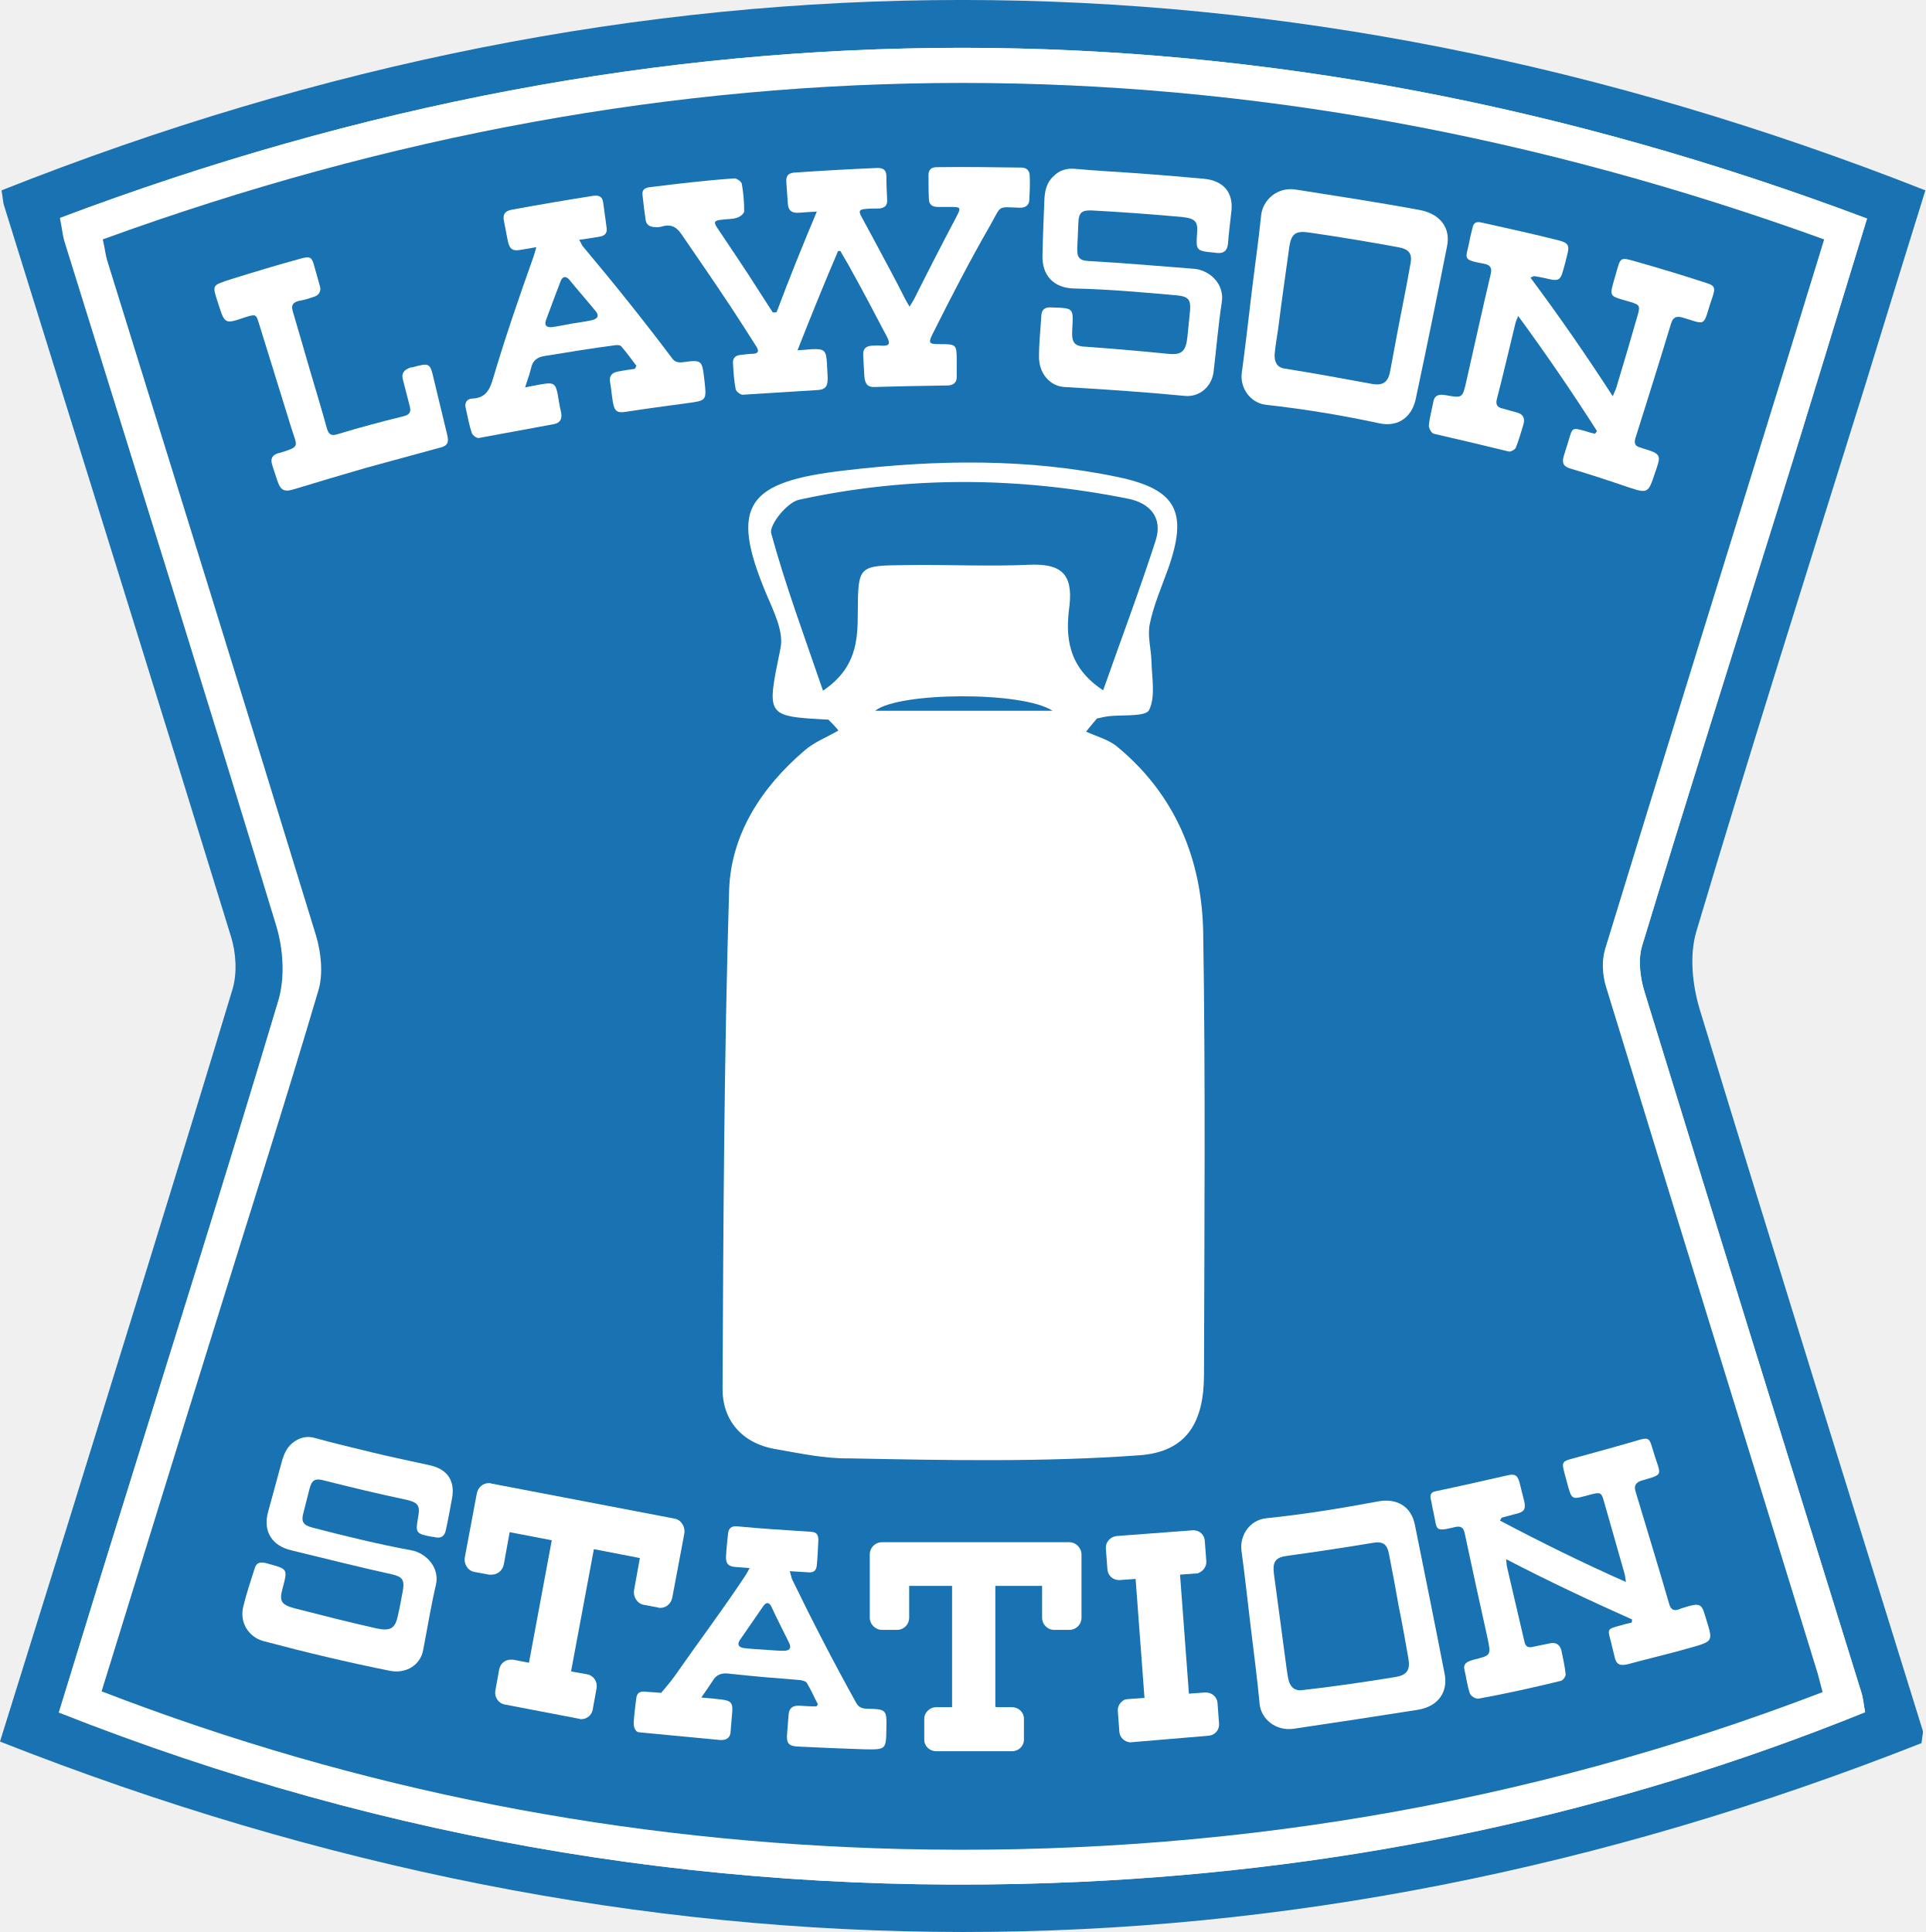
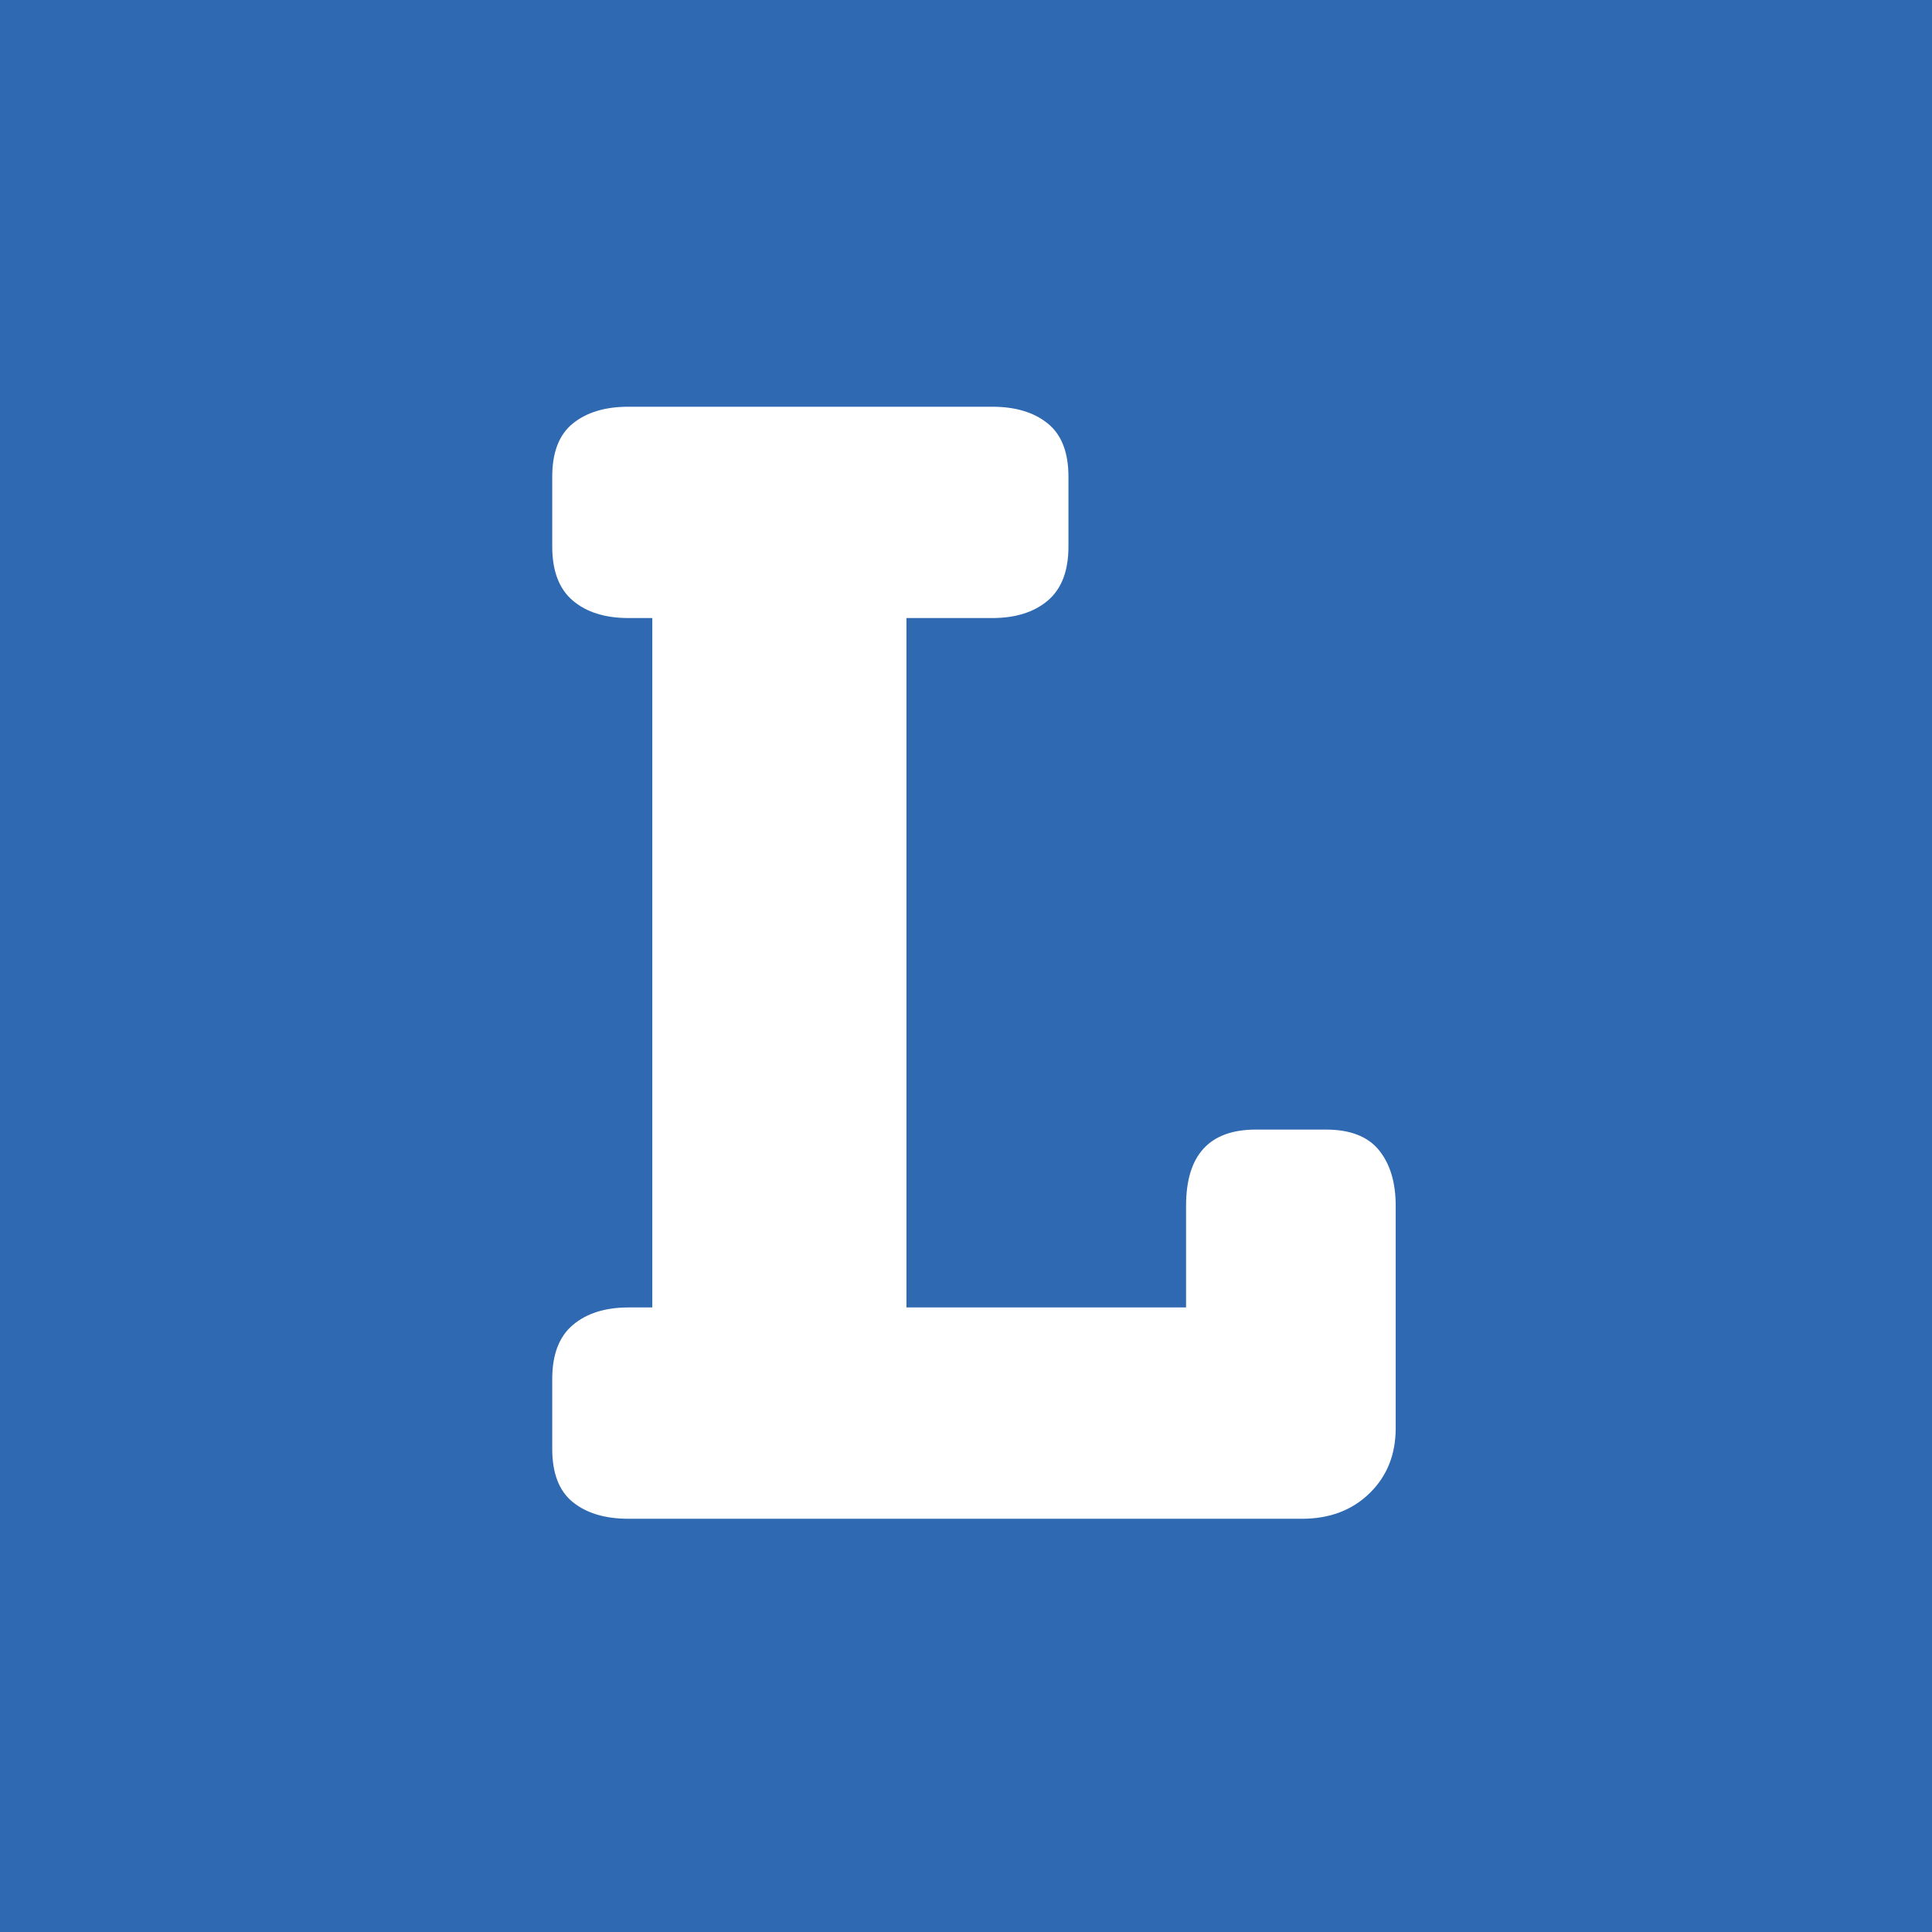
- <svg xmlns="http://www.w3.org/2000/svg" version="1.1" id="layer" x="0px" y="0px" style="enable-background:new 0 0 652 652;" xml:space="preserve" viewBox="87 71.93 498.3 500.06">
-   <style type="text/css">
- 	.st0{fill-rule:evenodd;clip-rule:evenodd;fill:#1972B1;}
- 	.st1{fill-rule:evenodd;clip-rule:evenodd;fill:#FFFFFF;}
- </style>
-   <path class="st0" d="M584.3,523.1C419,588.3,253.6,588.4,87,522.7c6-19.2,11.7-37.6,17.4-55.8c14.3-46.3,28.8-92.6,42.8-139  c1.2-4.1,0.9-9.3-0.4-13.5c-19.4-63.1-39.1-126-58.7-189.1c-0.3-0.8-0.3-1.7-0.7-4.1c165.6-65.7,331.1-65.7,497.9,0  c-5.4,17.3-10.5,33.9-15.6,50.5c-14.7,47.1-29.6,94.1-43.7,141.4c-1.8,6.1-1,13.8,0.9,20.1c19,62.3,38.4,124.4,57.7,186.6  C584.8,520.4,584.5,521,584.3,523.1 M570.2,128.5c-156.5-58.9-311.9-58.9-467.7-0.1c0.6,2.9,0.7,4.4,1.1,5.8  c18.4,59.1,36.9,118.2,54.9,177.4c1.8,6,2.3,13.4,0.5,19.4c-14.2,47.5-29.2,94.9-43.9,142.3c-4.3,13.8-8.5,27.7-12.9,41.9  C188,549.1,276,563.2,366.8,559c69.9-3.2,137.7-17.5,202.9-43.9c-0.4-2.1-0.5-3.6-0.9-4.9c-18.8-60.5-37.6-121-56.2-181.6  c-1.1-3.7-1.7-8.3-0.6-11.9c11.6-38.2,23.7-76.4,35.6-114.5C555.1,178.1,562.5,153.8,570.2,128.5" />
-   <path class="st1" d="M570.2,128.5c-7.8,25.3-15.1,49.6-22.7,73.7c-11.9,38.2-23.9,76.3-35.5,114.5c-1.1,3.6-0.6,8.2,0.6,11.9  c18.6,60.6,37.4,121.1,56.2,181.6c0.4,1.3,0.5,2.8,0.9,4.9c-65.2,26.4-133,40.6-202.9,43.9c-90.8,4.2-178.8-9.9-264.5-43.9  c4.4-14.2,8.6-28.1,12.9-41.9c14.7-47.4,29.7-94.7,43.9-142.3c1.8-5.9,1.3-13.4-0.5-19.4c-18-59.2-36.6-118.3-54.9-177.4  c-0.4-1.4-0.5-2.9-1.1-5.8C258.3,69.6,413.7,69.6,570.2,128.5 M113.6,133.8c0.5,2.5,0.7,4,1.1,5.3c18.1,58.3,36.2,116.5,54.1,174.9  c1.3,4.4,1.9,9.9,0.6,14.2c-8.5,28.8-17.7,57.5-26.6,86.2c-9.8,31.4-19.5,62.9-29.5,95.2c66.8,25.8,135.6,39,206.5,40.8  c82.1,2.1,161.7-11,238.9-40.6c-0.6-2.1-0.9-3.5-1.3-4.8c-18.3-59.1-36.6-118.2-54.8-177.4c-1-3.1-1.2-6.9-0.3-9.9  c14.2-46.4,28.6-92.6,42.9-138.9c4.6-14.7,9-29.3,13.8-44.8C409.9,79.9,262,79.9,113.6,133.8" />
-   <path class="st0" d="M502.7,327.5c-1-3.1-1.2-6.9-0.3-9.9c14.2-46.4,28.6-92.6,42.9-138.9c4.6-14.7,9-29.3,13.8-44.8  c-149.2-54-297.1-54-445.5,0c0.6,2.5,0.7,4,1.1,5.3c18.1,58.3,36.2,116.5,54.1,174.9c1.3,4.4,1.9,9.9,0.6,14.2  c-8.5,28.8-17.7,57.5-26.6,86.2c-9.8,31.4-19.5,62.9-29.5,95.2c66.8,25.8,135.6,39,206.5,40.8c82.1,2,161.7-11,238.9-40.6  c-0.6-2.1-0.9-3.5-1.3-4.9C539.2,445.8,520.8,386.7,502.7,327.5" />
-   <path class="st1" d="M301.4,258.2c-16.4-0.9-16-0.8-12.4-18.5c0.9-4.3-1.8-9.6-3.7-14.1c-9.7-23.1-4.8-29,20.3-31.9  c23.6-2.8,47.3-3.2,70.7,1.7c15.3,3.2,18.2,9.1,13,23.8c-1.7,4.7-3.7,9.3-4.7,14.1c-0.7,3.1,0.3,6.4,0.4,9.7  c0.1,4.3,1.1,9.2-0.6,12.7c-0.9,1.8-6.8,1.2-10.4,1.6c-1,0.1-2.1,0.4-3.1,0.6c-0.9,1.1-1.9,2.2-2.8,3.4c2.6,1.2,5.6,2,7.8,3.7  c15.3,12.5,22.2,29.4,22.5,48.5c0.6,38,0.3,76.1,0.2,114.2c0,12.3-4.4,20-16.7,20.9c-25,1.8-49.7,1.3-75.1,0.8  c-6.3,0.1-12.8-1.3-19.1-2.4c-8.8-1.5-13.8-7.6-13.7-15.8c0.2-43,0.4-86,1.7-128.9c0.5-14.5,8.4-26.6,19.5-36.1  c2.5-2.2,5.9-3.5,8.8-5.2C303.1,259.9,302.3,259.1,301.4,258.2 M372.5,250.6c4.8-13.6,9.5-26.1,13.6-38.8c1.9-6-1.6-9.7-7.2-10.8  c-28.4-5.7-56.9-5.9-85.2,0.3c-3,0.7-7.7,6.5-7.1,8.7c3.7,13.5,8.6,26.7,13.4,40.7c8.7-5.9,9-13.1,9-20.5c0.1-11.7,0.1-11.9,12-12  c10.8-0.2,21.6,0.4,32.5-0.1c7.9-0.3,11.2,2.2,10.3,10.5C362.7,236.5,363.2,244.5,372.5,250.6 M313.5,255.9h45.9  C351.7,250.8,319.6,251,313.5,255.9" />
-   <path class="st1" d="M288,152.7c3.2-8.5,6.6-17,10.4-26c-2,0.1-3.4,0.2-4.7,0.3c-1.8,0.1-2.7-0.6-2.8-2.3c-0.1-1.9-0.3-3.8-0.4-5.7  c-0.1-1.5,0.5-2.3,2.1-2.4c7.2-0.5,14.4-0.9,21.5-1.2c1.6,0,2.3,0.6,2.3,2.2c0,2,0.1,4,0.2,6c0.1,1.5-0.6,2.2-2.2,2.3  c-1,0-2.1,0-3.2,0.1c-1.8,0.1-2.1,0.5-1.2,2.1c2.4,4.4,4.8,8.9,7.2,13.4c1.4,2.6,2.7,5.1,4,7.7c0.3,0.6,0.6,1.1,1.2,2.1  c0.5-0.9,0.9-1.4,1.2-2c3.6-7.2,7.3-14.4,11.1-21.6c1-2,0.9-2.2-1.5-2.2c-1.1,0-2.2,0-3.4,0c-1.5,0-2.4-0.6-2.4-2.1  c-0.1-2.1-0.1-4.1-0.1-6.2c0-1.3,0.7-2,2.1-2c7.3-0.1,14.6,0,21.9,0.1c1.6,0,2.2,1,2.2,2.2c0.1,2.1,0,4.2-0.1,6.2  c-0.1,1.3-0.9,2-2.4,2c-6-0.2-4.7-0.8-7.7,4.5c-5.3,9.2-10.2,18.7-14.9,28.1c-1.2,2.4-1,2.7,1.6,2.7c4.6,0,4.6,0,4.6,4.5  c0,1.3,0,2.5,0,3.8c0.1,1.6-0.8,2.3-2.2,2.4c-6.3,0.1-12.6,0.2-18.9,0.4c-1.9,0.1-2.6-0.7-2.8-2.7c-0.1-1.8-0.2-3.7-0.3-5.5  c-0.1-1.7,0.7-2.4,2.3-2.5c0.8,0,1.6-0.1,2.4,0c2,0.1,2.4-0.4,1.5-2.2c-3.2-6.1-6.4-12.2-9.8-18.3c-0.7-1.3-1.6-2.7-2.3-4  c-0.2,0-0.4,0-0.6,0c-3.6,8.4-7,16.8-10.5,25.7c1.6-0.1,2.7-0.2,3.8-0.3c3.1-0.1,3.6,0.3,3.8,3.4c0.1,1.2,0.1,2.5,0.2,3.8  c0.1,2.4-0.5,3.3-2.8,3.4c-6.4,0.4-12.8,0.8-19.2,1.2c-0.6,0-1.6-0.8-1.8-1.4c-0.4-2.2-0.6-4.5-0.7-6.8c-0.1-1.3,0.7-2,1.9-2.1  c1.1-0.1,2.2-0.3,3.3-0.3c1.3-0.1,1.6-0.6,0.9-1.8c-2.1-3.3-4.2-6.6-6.3-9.8c-4.3-6.5-8.7-12.9-13.1-19.3c-1.2-1.8-2.6-2.7-4.9-2.1  c-0.6,0.2-1.3,0.3-2,0.2c-1.2,0-2.2-0.5-2.4-1.8c-0.3-2.1-0.6-4.3-0.8-6.4c-0.2-1.3,0.4-1.9,1.7-2.1c7.3-0.9,14.7-1.8,22.1-2.3  c0.6,0,1.9,0.9,1.9,1.5c0.4,2.3,0.6,4.6,0.6,7c0,0.6-1.1,1.5-1.9,1.7c-1.2,0.4-2.6,0.3-3.9,0.5c-2,0.2-2.2,0.6-1.1,2.2  c3.5,5.3,7.1,10.5,10.5,15.9c1.3,2,2.6,4,3.8,5.9C287.6,152.8,287.8,152.8,288,152.7" />
-   <path class="st1" d="M504.4,174.5c0.4-1.1,0.7-1.6,0.9-2.2c1.9-6.3,3.8-12.7,5.6-19c0.6-2.2,0.4-2.5-1.9-3.2c-5.7-1.7-5.6-1-4-6.6  c1.6-5.5,0.9-5.1,6.7-3.5c5.6,1.6,11.2,3.3,16.7,5.1c2.3,0.7,2.6,1.2,1.9,3.4c-0.6,1.7-1.1,3.4-1.6,5c-0.7,2-1.2,2.2-3.4,1.5  c-1-0.3-1.9-0.6-2.9-0.9c-1.5-0.4-2.4-0.1-2.9,1.5c-3,9.9-6.1,19.8-9.2,29.6c-0.5,1.5-0.1,2.3,1.4,2.6c0,0,0.1,0,0.2,0.1  c5.4,1.6,5,1.8,3.3,6.8c-1.6,4.8-1.8,5-6.6,3.4c-5-1.7-10.1-3.4-15.2-4.9c-1.8-0.5-2.2-1.5-1.7-3.2c0.5-1.5,0.9-3,1.4-4.5  c0.8-2.8,0.9-2.9,3.8-2.1c1,0.3,1.9,0.6,2.9,0.8c0.2-0.2,0.3-0.4,0.5-0.7c-6.3-9.9-13-19.7-20.4-29.8c-0.3,0.9-0.6,1.4-0.7,1.9  c-1.6,6.5-3.1,13.1-4.8,19.6c-0.4,1.6,0.2,2.2,1.6,2.5c1.2,0.3,2.4,0.7,3.6,1c1.6,0.4,2.1,1.5,1.7,3c-0.6,2-1.2,4.1-2,6.1  c-0.2,0.5-1.3,1.1-1.8,1c-6.5-1.6-12.9-3.1-19.4-4.6c-0.6-0.1-1.4-1.5-1.3-2.2c0.2-2.1,0.8-4.2,1.2-6.3c0.3-1.2,1-1.6,2.2-1.6  c0.3,0,0.6,0.1,0.9,0.1c4.4,0.8,4.4,0.8,5.4-3.6c2.1-9.2,4.1-18.5,6.3-27.7c0.4-1.6-0.1-2.4-1.7-2.7c-5.9-1.1-4.7-1.2-3.8-5.8  c0.2-1.2,0.5-2.3,0.8-3.5c0.2-1.2,0.9-1.7,2.2-1.4c6.8,1.5,13.6,3,20.3,4.7c2.2,0.6,2.6,1.3,2.1,3.3c-0.4,1.6-0.8,3.3-1.3,4.9  c-0.5,1.9-1.3,2.3-3.3,1.8c-1.3-0.3-2.7-0.6-4-0.8c-0.2,0-0.4,0.1-1,0.4C490.7,154,497.6,164,504.4,174.5" />
-   <path class="st1" d="M381.7,116.8c5.6,0.4,11.3,0.9,16.9,1.4c5.1,0.5,7.6,3.6,7.1,8.3c-0.3,2.9-0.7,5.8-0.9,8.6  c-0.2,1.7-1.1,2.5-2.9,2.3c-0.2,0-0.5-0.1-0.8-0.1c-4.5-0.4-4.6-0.6-4.3-4.8c0.3-3.2-0.4-4-3.8-4.4c-7.8-0.7-15.7-1.3-23.5-1.7  c-2.5-0.1-3.3,0.6-3.4,3c-0.1,2.3-0.2,4.5-0.3,6.8c-0.1,2.4,0.6,3.2,3.1,3.3c9,0.5,18.1,1.3,27.1,2c3.9,0.3,8,3.8,7.2,8.7  c-0.9,5.9-1.4,11.9-2.1,17.8c-0.4,4-3.7,6.8-7.5,6.4c-10.3-1-20.7-1.7-31.1-2.3c-3.8-0.2-6.7-3.6-6.6-8c0-3.5,0.4-7,0.6-10.5  c0.1-1.5,0.9-2.2,2.5-2.1c6,0.2,5.8,0,5.5,5.8c-0.2,3.5,0.6,4.3,3.9,4.4c6.9,0.5,13.9,1.1,20.8,1.8c3.6,0.4,4.7-0.6,5.1-4.3  c0.2-2.3,0.5-4.6,0.7-7c0.2-2.7-0.5-3.5-3.2-3.8c-8.9-0.8-17.8-1.6-26.8-1.8c-5.3-0.1-8.4-3.4-8.2-8.7c0.1-4.8,0.3-9.6,0.5-14.4  c0.1-2.2,0.6-4.4,2.4-6c1.4-1.4,3.1-2,5.2-1.9C370.3,116.1,376,116.4,381.7,116.8" />
-   <path class="st1" d="M251.7,166.6c-1.3-1.7-2.5-3.4-3.9-5c-0.3-0.4-1.2-0.4-1.7-0.3c-6.1,0.8-12.2,1.8-18.3,2.8  c-1.8,0.3-2.9,1.2-3.3,2.9c-0.4,1.6-0.9,3.1-1.6,5.2c2.1-0.4,3.4-0.7,4.8-0.9c2.5-0.4,3.1,0,3.6,2.5c0.3,1.6,0.5,3.2,0.9,4.8  c0.4,1.8-0.3,2.8-1.8,3.1c-6.5,1.2-13,2.4-19.5,3.6c-0.5,0.1-1.6-0.7-1.8-1.3c-0.7-2.1-1.1-4.4-1.6-6.6c-0.3-1.4,0.5-2.2,1.6-2.3  c3.7-0.1,4.7-2.4,5.6-5.5c3.1-10.5,6.7-20.9,10.4-31.3c0.2-0.6,0.4-1.3,0.7-2.4c-1.6,0.3-2.8,0.5-4.1,0.7c-1.9,0.4-2.8-0.2-3.2-2  c-0.4-1.8-0.7-3.7-1.1-5.6c-0.3-1.6,0.3-2.5,2.1-2.8c7-1.3,14.1-2.5,21.1-3.6c1.5-0.2,2.3,0.3,2.5,1.7c0.3,2.2,0.6,4.4,0.9,6.6  c0.2,1.4-0.5,2.1-1.9,2.3c-1.6,0.3-3.2,0.5-5.2,0.8c0.5,0.8,0.7,1.5,1.2,2c7.9,9.4,15.5,18.9,22.8,28.6c0.7,1,1.5,1.2,2.7,1.1  c5.1-0.7,5.1-0.6,5.7,4.6c0.6,5.4,0.6,5.3-4.6,6c-5.2,0.7-10.4,1.4-15.6,2.2c-2.4,0.4-3.1-0.1-3.5-2.6c-0.3-1.7-0.4-3.4-0.7-5  c-0.3-1.6,0.4-2.5,2-2.8c1.5-0.3,2.9-0.5,4.4-0.7C251.5,167.1,251.6,166.8,251.7,166.6 M234.9,155.7L234.9,155.7  c1.8-0.3,3.5-0.5,5.3-0.9c1.6-0.4,1.9-1.2,0.9-2.4c-2.2-2.7-4.5-5.3-6.7-8c-0.9-1.1-1.8-1-2.3,0.3c-1.3,3.4-2.6,6.8-3.8,10.1  c-0.5,1.4,0.2,1.9,1.5,1.8C231.5,156.4,233.2,156,234.9,155.7" />
-   <path class="st1" d="M410.9,147.9c0.8-6.7,1.8-13.5,2.5-20.3c0.4-3.8,4.1-7.4,9-6.6c10.7,1.7,21.4,3.3,32.1,5.3c5.2,1,8,4.6,7,9.4  c-2.6,13.2-5.3,26.3-8.1,39.5c-0.9,4.3-4.2,7.4-9.4,6.3c-9.7-2.1-19.5-3.7-29.4-4.8c-4.1-0.5-6.8-4.5-6.2-8.4  C409.3,161.6,410.1,154.8,410.9,147.9 M449.4,154.1c0.9-4.6,1.8-9.1,2.6-13.7c0.6-2.8-0.3-4-3.2-4.5c-7.7-1.4-15.4-2.7-23.1-3.8  c-3.4-0.5-4.5,0.4-5,3.6c-1,7.1-2,14.2-2.9,21.3c-0.3,2.1-0.7,4.3-0.9,6.4c-0.2,2.1,0.6,3.6,2.4,3.9c7.6,1.2,15.2,2.6,22.8,4  c2.9,0.5,4.2-0.5,4.7-3.4C447.7,163.2,448.5,158.6,449.4,154.1" />
-   <path class="st1" d="M181.8,193c-6.2,1.8-12.3,3.6-18.5,5.5c-2.8,0.9-3.7,0.4-4.6-2.4c-0.4-1.3-0.9-2.6-1.3-4  c-0.4-1.4,0-2.3,1.4-2.8c0.1,0,0.2-0.1,0.4-0.1c5.7-1.7,4.7-1.6,3.2-6.5c-2.8-9-5.6-18-8.4-27.1c-0.7-2.3-0.8-2.4-3.4-1.6  c-5.5,1.9-5.4,1.8-7.1-3.4c-1.6-5.1-1.9-4.7,3.6-6.5c5.8-1.8,11.7-3.6,17.6-5.2c2.5-0.7,3-0.5,3.6,1.8c0.5,1.7,1,3.5,1.5,5.3  c0.4,1.4-0.3,2.4-1.7,2.8c-1.2,0.4-2.4,0.8-3.7,1c-1.7,0.4-2.1,1.2-1.6,2.8c1.5,5,2.9,10,4.4,15.1s3,10,4.4,15.1  c0.5,1.7,1.2,2,2.8,1.5c5.6-1.7,11.2-3.2,16.9-4.6c1.7-0.4,2.2-1.1,1.7-2.8c-0.6-2.2-1.1-4.4-1.7-6.6c-0.5-1.7,0.2-2.6,1.8-3.2  c0.2-0.1,0.4-0.1,0.6-0.1c4.5-1.2,4.6-1.2,5.6,3.2c1.1,4.7,2.3,9.4,3.4,14.1c0.6,2.3,0.1,3.1-2.2,3.6  C194.3,189.6,188.1,191.3,181.8,193" />
-   <path class="st1" d="M507.8,481.4c-0.2-1.1-0.2-1.7-0.4-2.3c-1.8-6.2-3.5-12.4-5.3-18.6c-0.6-2.2-0.9-2.4-3.2-1.8  c-5.4,1.4-5,1.9-6.5-3.6c-1.4-5.4-1.8-4.7,3.6-6.2c5.1-1.4,10.2-2.8,15.3-4.3c2.1-0.6,2.6-0.4,3.2,1.7c0.5,1.7,1,3.3,1.6,5  c0.6,2,0.4,2.4-1.7,3.1c-0.9,0.3-1.8,0.5-2.7,0.8c-1.3,0.5-1.9,1.2-1.4,2.8c2.9,9.7,5.9,19.4,8.7,29.1c0.4,1.5,1.3,1.9,2.7,1.3  c0.1,0,0.1,0,0.2-0.1c5.7-1.8,5.4-1.5,6.9,3.5c1.5,4.8,1.4,5-3.9,6.5c-5.5,1.6-11.2,2.9-16.7,4.4c-2.1,0.5-2.9-0.1-3.3-1.8  c-0.4-1.5-0.7-3-1.1-4.5c-0.8-2.8-0.7-2.9,2.4-3.7c1-0.3,2.1-0.6,3.1-0.8c0-0.3,0.1-0.6,0.1-0.8c-11-4.9-21.8-10-32.6-15.6  c0.1,0.9,0.1,1.4,0.2,1.9c1.5,6.4,3,12.8,4.5,19.3c0.3,1.6,1.1,1.8,2.6,1.4c1.3-0.3,2.6-0.5,3.9-0.8c1.7-0.4,2.7,0.3,3.1,1.8  c0.4,2,0.9,4.1,1.1,6.2c0,0.6-0.7,1.6-1.3,1.7c-7,1.7-14.1,3.3-21.3,4.6c-0.7,0.1-2-0.7-2.2-1.4c-0.7-2-0.9-4.1-1.4-6.1  c-0.3-1.2,0.3-1.9,1.5-2.3c0.3-0.1,0.6-0.2,0.9-0.3c4.5-1.1,4.5-1.1,3.6-5.5c-2-9-4-18.1-5.9-27.1c-0.3-1.6-1-2.1-2.6-1.7  c-5.4,1.3-4.5,0.7-5.5-3.8c-0.3-1.1-0.4-2.3-0.7-3.4c-0.3-1.2,0.1-1.9,1.3-2.1c6.2-1.3,12.4-2.7,18.5-4.1c2-0.5,2.7,0,3.2,2  c0.4,1.6,0.8,3.2,1.2,4.8c0.4,1.9,0,2.6-1.9,3.1c-1.3,0.3-2.5,0.7-3.8,1c-0.2,0-0.3,0.3-0.6,0.8C485.6,471,496.3,476.3,507.8,481.4" />
-   <path class="st1" d="M183.5,447.9c4.9,1.2,9.9,2.2,14.8,3.3c4.5,1,6.5,4,5.7,8.5c-0.5,2.7-1,5.5-1.6,8.2c-0.3,1.6-1.2,2.3-2.9,1.9  c-0.2-0.1-0.5-0.1-0.7-0.1c-4.2-0.8-4.3-1-3.6-5c0.6-3.1,0-3.9-3.1-4.6c-7.1-1.5-14.2-3.2-21.3-5c-2.3-0.6-3.1-0.1-3.7,2.2  c-0.5,2.1-1.1,4.2-1.6,6.3c-0.6,2.2,0,3.1,2.3,3.7c8.5,2.2,17,4.3,25.7,5.9c3.7,0.7,7.4,4.4,6.3,9c-1.3,5.6-2.2,11.2-3.3,16.9  c-0.7,3.7-4.3,6.1-8.5,5.3c-11-2.2-21.9-4.8-32.8-7.7c-4-1.1-6.3-5-5.2-9.1c0.8-3.3,1.9-6.5,2.9-9.7c0.4-1.4,1.3-1.8,2.9-1.4  c5.8,1.6,5.7,1.3,4.3,6.7c-0.9,3.2-0.2,4.1,3.1,5c7,1.8,14.1,3.6,21.2,5.2c3.7,0.8,4.9,0,5.6-3.4c0.5-2.2,0.9-4.4,1.3-6.6  c0.4-2.5-0.2-3.4-2.9-4c-8.7-1.9-17.3-4.1-26-6.2c-5.1-1.2-7.4-5-6-10c1.2-4.4,2.4-8.8,3.6-13.2c0.6-2.1,1.5-3.9,3.4-5.1  c1.6-1,3.2-1.3,5-0.8C173.5,445.5,178.5,446.7,183.5,447.9" />
-   <path class="st1" d="M298.7,513.1c-1-1.9-1.8-3.8-2.9-5.6c-0.2-0.4-1.1-0.6-1.6-0.7c-6.2-0.5-12.5-1-18.7-1.7  c-1.8-0.2-3.1,0.3-4,1.8c-0.9,1.4-1.8,2.7-3,4.4c2.2,0.2,3.6,0.3,5.1,0.5c2.6,0.3,3.1,0.9,2.9,3.3c-0.1,1.6-0.3,3.2-0.4,4.8  c0,1.8-1.1,2.5-2.7,2.4c-7-0.7-14-1.3-21-2c-1.2-0.1-1.4-1.8-1.4-2.3c0.1-2.2,0.4-4.4,0.7-6.7c0.2-1.3,1.1-1.7,2.4-1.5  c1.8,0.1,4,0.3,4,0.3s2.5-2.9,3.4-4.2c6.2-8.9,12.4-17.1,18.3-26c0.4-0.6,0.7-1.1,1.2-2.1c-1.4-0.1-2.6-0.2-3.8-0.3  c-1.8-0.2-2.4-0.9-2.3-2.8c0.1-1.9,0.3-3.7,0.5-5.6c0.1-1.6,0.9-2.3,2.5-2.1c6.3,0.6,12.7,1,19,1.4c1.4,0.1,1.9,0.7,1.9,2.1  c-0.1,2.2-0.2,4.4-0.4,6.5c-0.1,1.4-0.8,2-2.1,1.9c-1.5-0.1-3-0.2-4.9-0.3c0.3,0.9,0.4,1.6,0.6,2.1c5.2,10.7,10.7,21.4,16.6,32  c0.6,1.1,1.4,1.4,2.6,1.5c5.3,0.1,5.3,0.2,5.2,5.3c-0.1,5.3-0.1,5.3-5.8,5.2c-5.6-0.2-11.2-0.4-16.9-0.7c-2.6-0.1-3.2-0.8-3-3.3  c0.1-1.7,0.3-3.3,0.4-5c0.1-1.6,1-2.3,2.6-2.3c1.5,0.1,3,0.2,4.6,0.2C298.4,513.5,298.5,513.2,298.7,513.1 M284.5,498.9L284.5,498.9  c1.8,0.1,3.5,0.3,5.3,0.3c1.6,0,2.1-0.7,1.4-2.1c-1.5-3.1-3.1-6.1-4.5-9.2c-0.6-1.3-1.4-1.4-2.2-0.2c-2,2.9-4,5.8-6,8.7  c-0.8,1.2-0.3,1.9,1,2.1C281.1,498.7,282.8,498.8,284.5,498.9" />
-   <path class="st1" d="M410.7,493.1c-0.8-6.6-1.5-13.2-2.4-19.8c-0.5-3.7,1.9-7.9,6.4-8.4c9.8-1,19.5-2.6,29.2-4.4  c4.7-0.8,8.4,1.4,9.3,6.2c2.6,12.9,5.2,25.7,7.7,38.6c0.8,4.2-1.3,8.3-7.1,9.2c-10.7,1.7-21.4,3.3-32.1,4.9  c-4.5,0.6-8.3-2.5-8.7-6.4C412.4,506.5,411.5,499.8,410.7,493.1 M449,487.7c-0.8-4.5-1.6-8.9-2.5-13.4c-0.5-2.8-1.6-3.5-4.4-3  c-7.2,1.2-14.5,2.3-21.8,3.3c-3.2,0.4-4,1.5-3.6,4.7c0.9,6.9,1.9,13.9,2.8,20.9c0.3,2.1,0.5,4.1,0.9,6.2c0.4,2.1,1.6,3.2,3.5,3  c8.1-0.9,16.2-2.1,24.2-3.4c3.1-0.5,3.9-1.9,3.4-4.8C450.7,496.6,449.9,492.1,449,487.7" />
-   <path class="st1" d="M329.3,525.2c-1.7,0-3.1-1.3-3.1-3v-5.4c0-1.6,1.4-3,3.1-3h4.1v-31.4h-11.1v8.2c0,1.8-1.4,3.2-3.2,3.2h-3.8  c-1.7,0-3.2-1.4-3.2-3.2v-16.3c0-1.8,1.4-3.2,3.2-3.2h48.4c1.8,0,3.2,1.5,3.2,3.2v16.3c0,1.8-1.4,3.2-3.2,3.2h-3.8  c-1.8,0-3.2-1.4-3.2-3.2v-8.2h-12.1v31.3l0.3,0.1h4c1.7,0,3.1,1.3,3.1,3v5.4c0,1.7-1.4,3-3.1,3H329.3z" />
-   <path class="st1" d="M237.5,516.9c-0.2,0-0.4,0-0.6-0.1l-19.3-3.7c-1.6-0.3-2.7-1.9-2.4-3.6l1-5.5c0.3-1.5,1.5-2.5,3-2.5  c0.2,0,0.4,0,0.6,0l4.1,0.8l5.9-31.7l-10.9-2.1l-1.5,8.3c-0.3,1.6-1.6,2.7-3.2,2.7c-0.2,0-0.4,0-0.6,0l-3.8-0.7  c-1.7-0.3-2.8-2-2.5-3.8l3.1-16.5c0.3-1.6,1.6-2.7,3.1-2.7c0.2,0,0.4,0,0.6,0.1l47.5,9.1c1.7,0.3,2.8,2.1,2.5,3.9l-3.1,16.5  c-0.3,1.6-1.6,2.7-3.1,2.7c-0.2,0-0.4,0-0.6-0.1l-3.7-0.7c-1.7-0.3-2.8-2.1-2.5-3.8l1.5-8.3l-11.9-2.3l-5.9,31.6l0.3,0.1l3.9,0.7  c1.6,0.3,2.7,1.9,2.4,3.6l-1,5.5C240.2,515.8,238.9,516.9,237.5,516.9" />
-   <path class="st1" d="M379.5,522.9c-1.5-0.1-2.7-1.3-2.8-2.7l-0.4-5.4c-0.1-1.3,0.7-2.5,1.9-3l0.2,0c0.3-0.1,0.5-0.1,0.7-0.1l4.1-0.3  l-2.3-30.8l-4.1,0.3l-0.2,0c-1.6,0-2.9-1.2-3-2.8l-0.4-5.4c-0.1-1.6,1.1-3,2.8-3.2l19.9-1.5l0.1,0c1.5,0.1,2.7,1.2,2.8,2.7l0.4,5.3  c0.1,1.3-0.7,2.5-1.9,3l-0.1,0.1c-0.3,0.1-0.5,0.1-0.7,0.1l-4.1,0.3l2.3,30.8l4.1-0.3h0.3c1.6,0,2.9,1.2,3,2.7l0.4,5.4  c0.1,1.6-1.1,3-2.8,3.1L379.5,522.9L379.5,522.9z" />
+ <svg xmlns="http://www.w3.org/2000/svg" width="360" height="360" version="1.0" viewBox="0 0 270 270" zoomAndPan="magnify">
+   <defs />
+   <rect x="-27" y="-27" width="324" height="324" fill="#fff" />
+   <rect x="-27" y="-27" width="324" height="324" fill="#fff" />
+   <rect x="-27" y="-27" width="324" height="324" fill="#fff" />
+   <rect x="-27" y="-27" width="324" height="324" fill="#fff" />
+   <rect x="-27" y="-27" width="324" height="324" fill="#2e69b1" />
+   <g fill="#fff">
+     <g transform="translate(65.845 212.25)">
+       <path d="m119.44-54.391c3.406 0 5.883 0.965 7.438 2.891 1.551 1.918 2.328 4.508 2.328 7.766v31.078c0 3.699-1.227 6.734-3.672 9.109-2.438 2.367-5.578 3.547-9.422 3.547h-94.125c-3.262 0-5.856-0.773-7.781-2.328-1.918-1.551-2.875-4.031-2.875-7.438v-9.766c0-3.406 0.957-5.922 2.875-7.547 1.926-1.633 4.519-2.453 7.781-2.453h3.328v-96.344h-3.328c-3.262 0-5.856-0.812-7.781-2.438-1.918-1.633-2.875-4.148-2.875-7.547v-9.766c0-3.406 0.957-5.883 2.875-7.438 1.926-1.562 4.519-2.344 7.781-2.344h50.828c3.258 0 5.848 0.781 7.766 2.344 1.926 1.555 2.891 4.031 2.891 7.438v9.766c0 3.398-0.965 5.914-2.891 7.547-1.918 1.625-4.508 2.438-7.766 2.438h-11.984v96.344h39.078v-14.203c0-7.102 3.254-10.656 9.766-10.656z" />
+     </g>
+   </g>
</svg>
